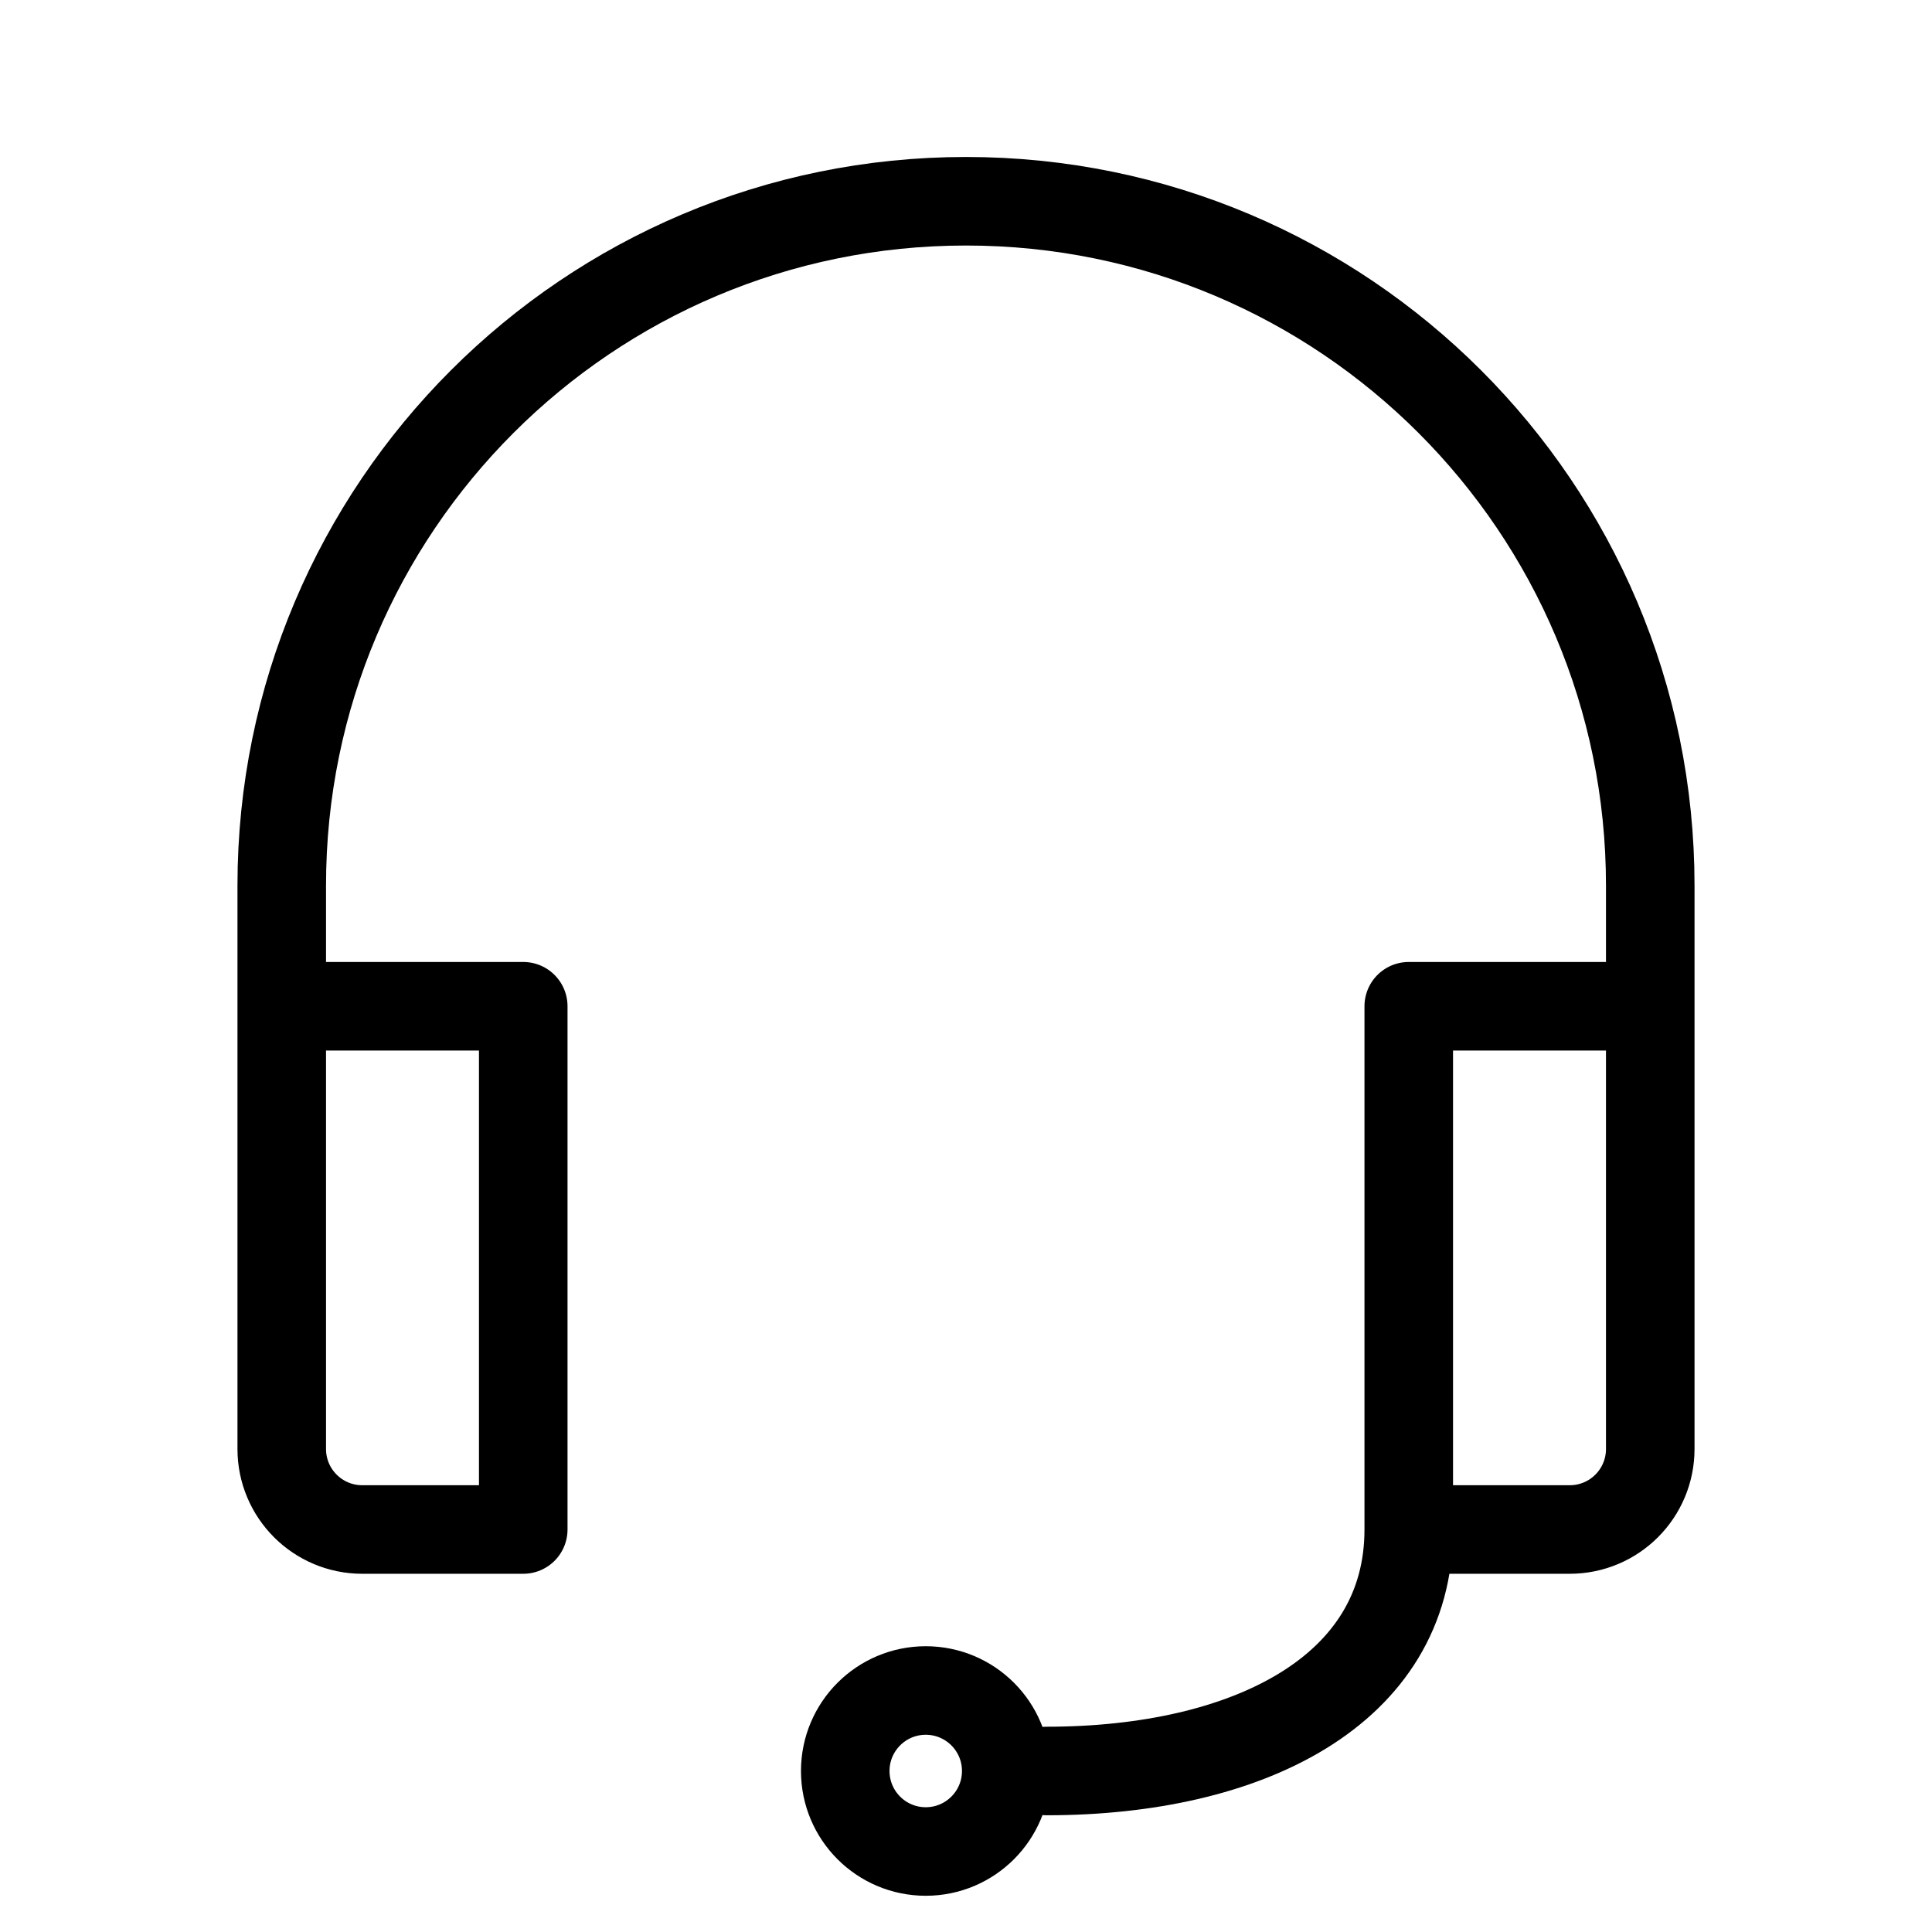
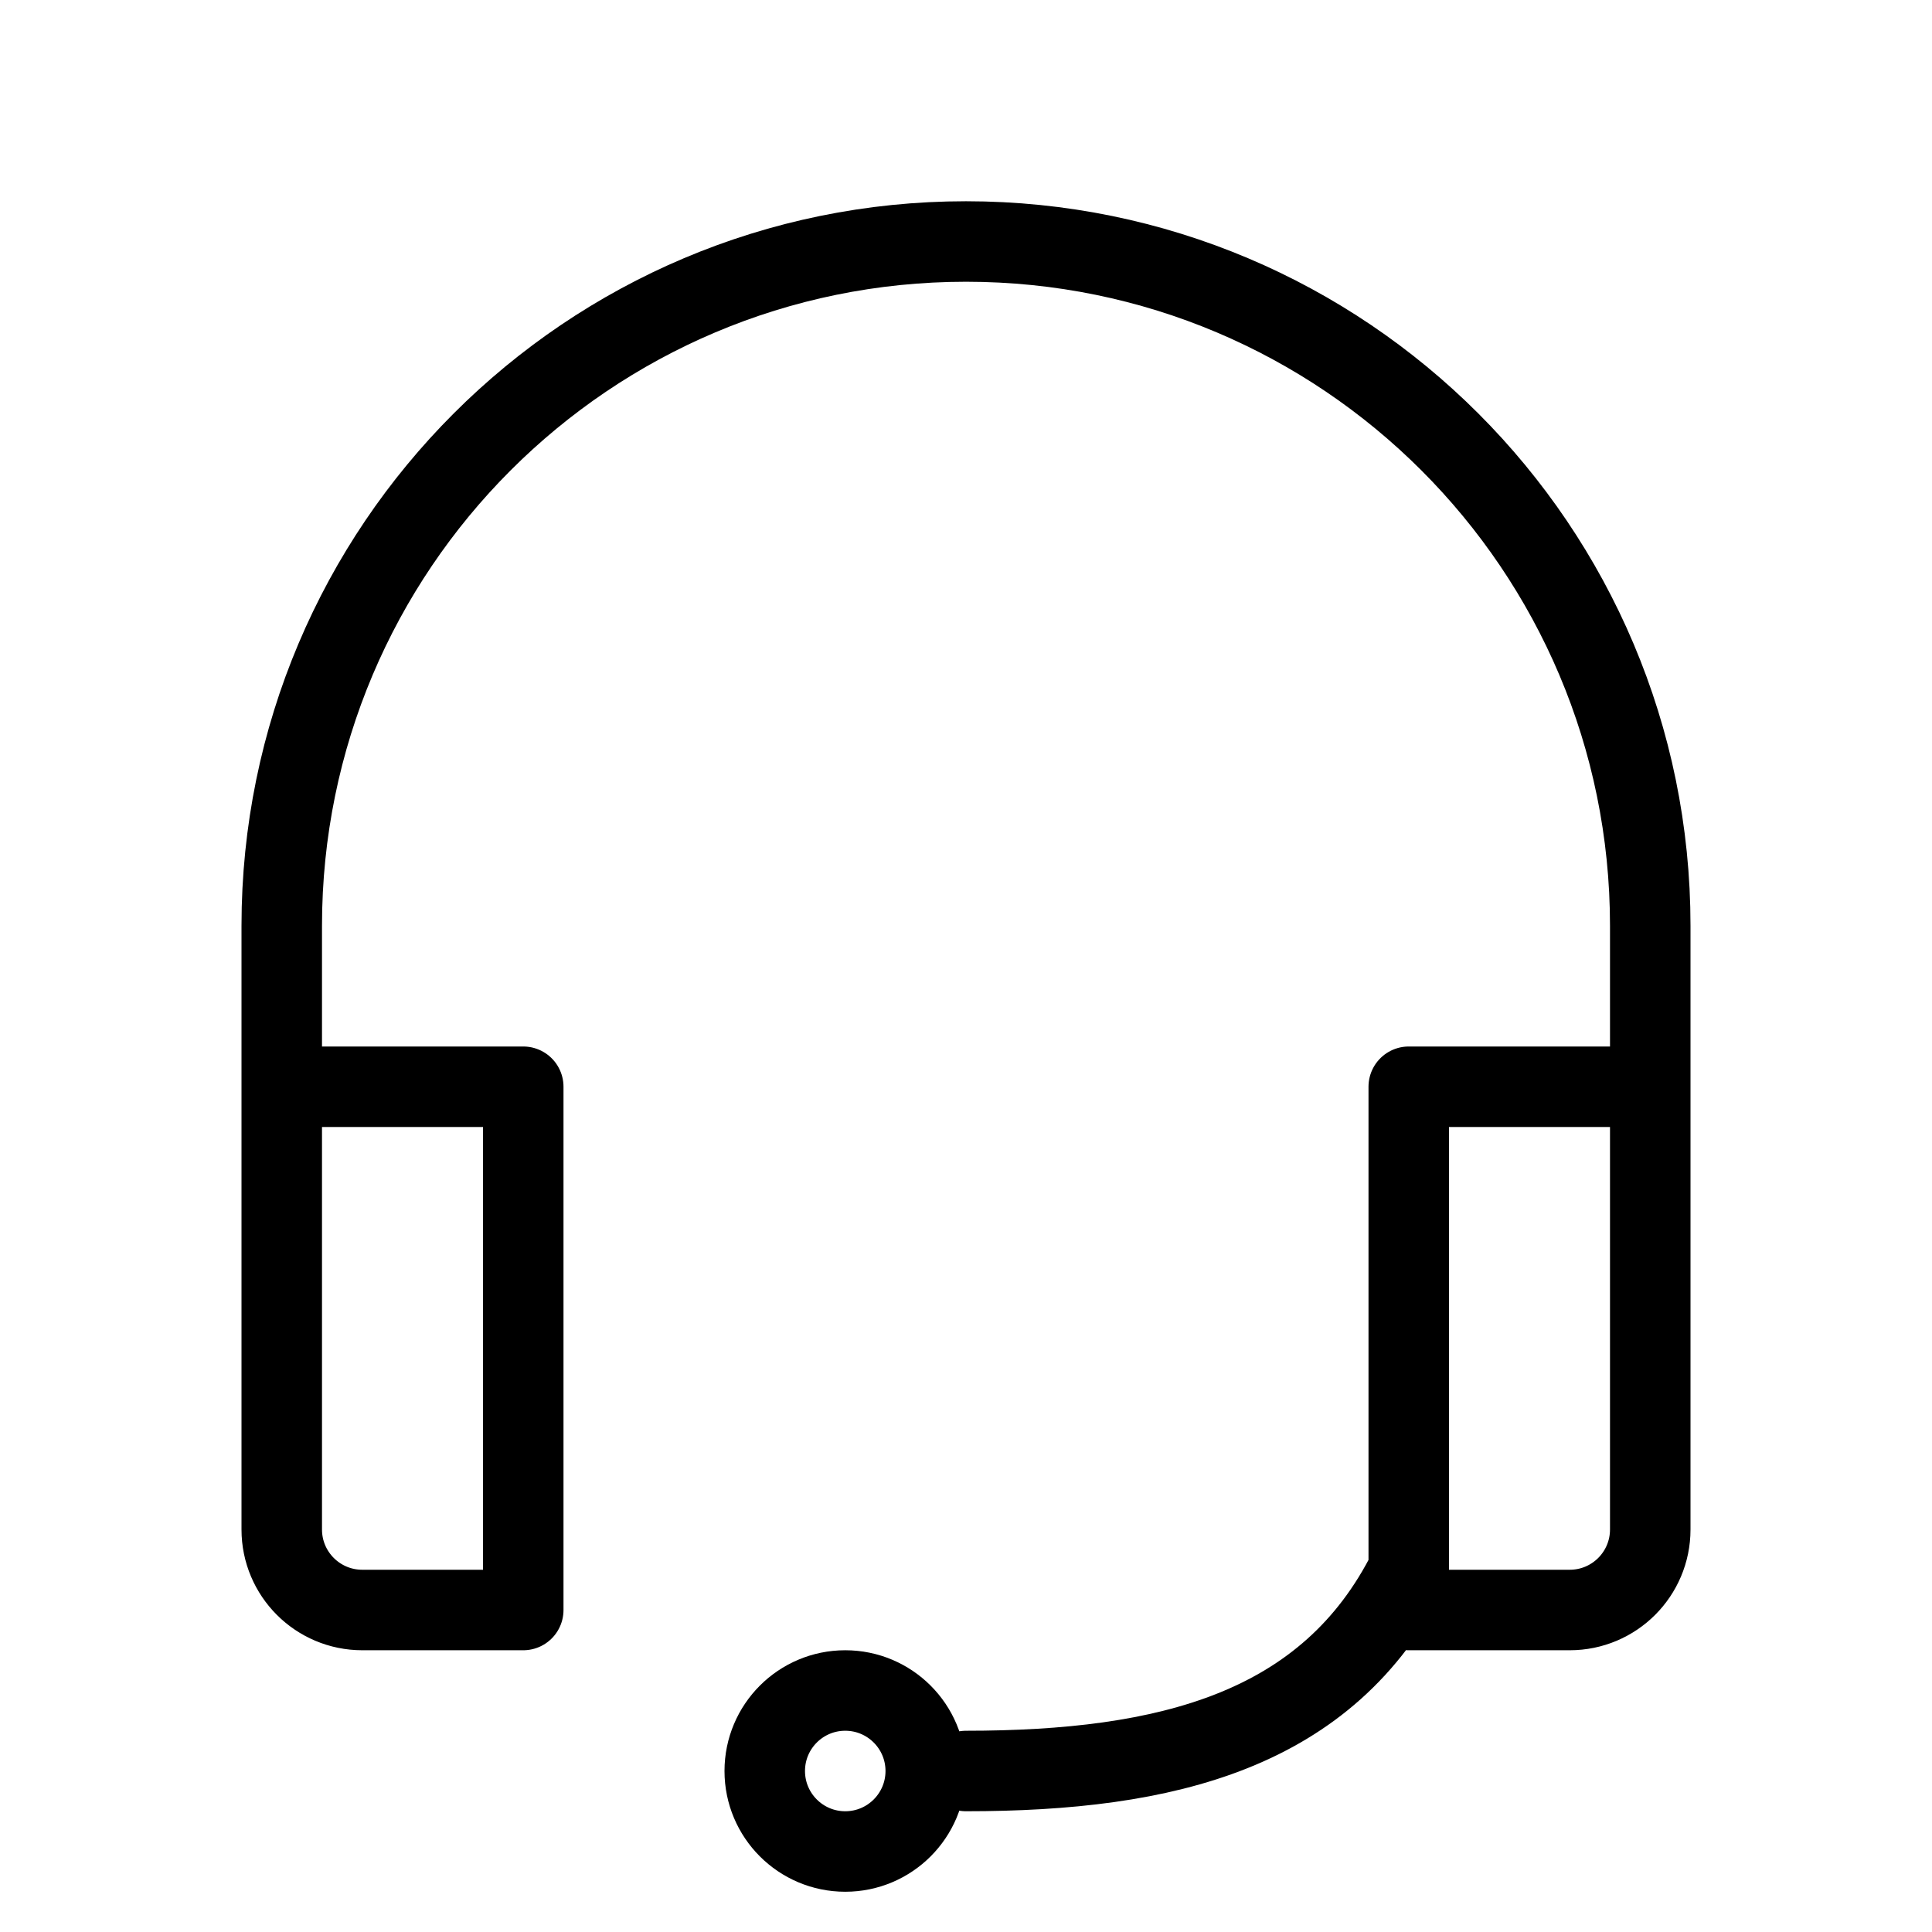
<svg xmlns="http://www.w3.org/2000/svg" viewBox="0 0 48 48">
-   <g fill="none" stroke="#000" stroke-linecap="round" stroke-linejoin="round" stroke-width="2.2">
-     <path d="M7 25v-3a17 17 0 0 1 34 0v3M7 25h6v13H9a2 2 0 0 1-2-2V25ZM41 25h-6v13h4a2 2 0 0 0 2-2V25ZM35 38c0 4-4 6-9 6" />
-     <circle cx="23" cy="44" r="2" />
+   <g fill="none" stroke="#000" stroke-linecap="round" stroke-linejoin="round" stroke-width="2">
+     <path d="M7 27v-4a17 17 0 0 1 34 0v4M7 27h6v13H9a2 2 0 0 1-2-2V27ZM41 27h-6v13h4a2 2 0 0 0 2-2V27ZM35 39c-2 4-6 5-11 5" />
+     <circle cx="21" cy="44" r="2" />
  </g>
</svg>
